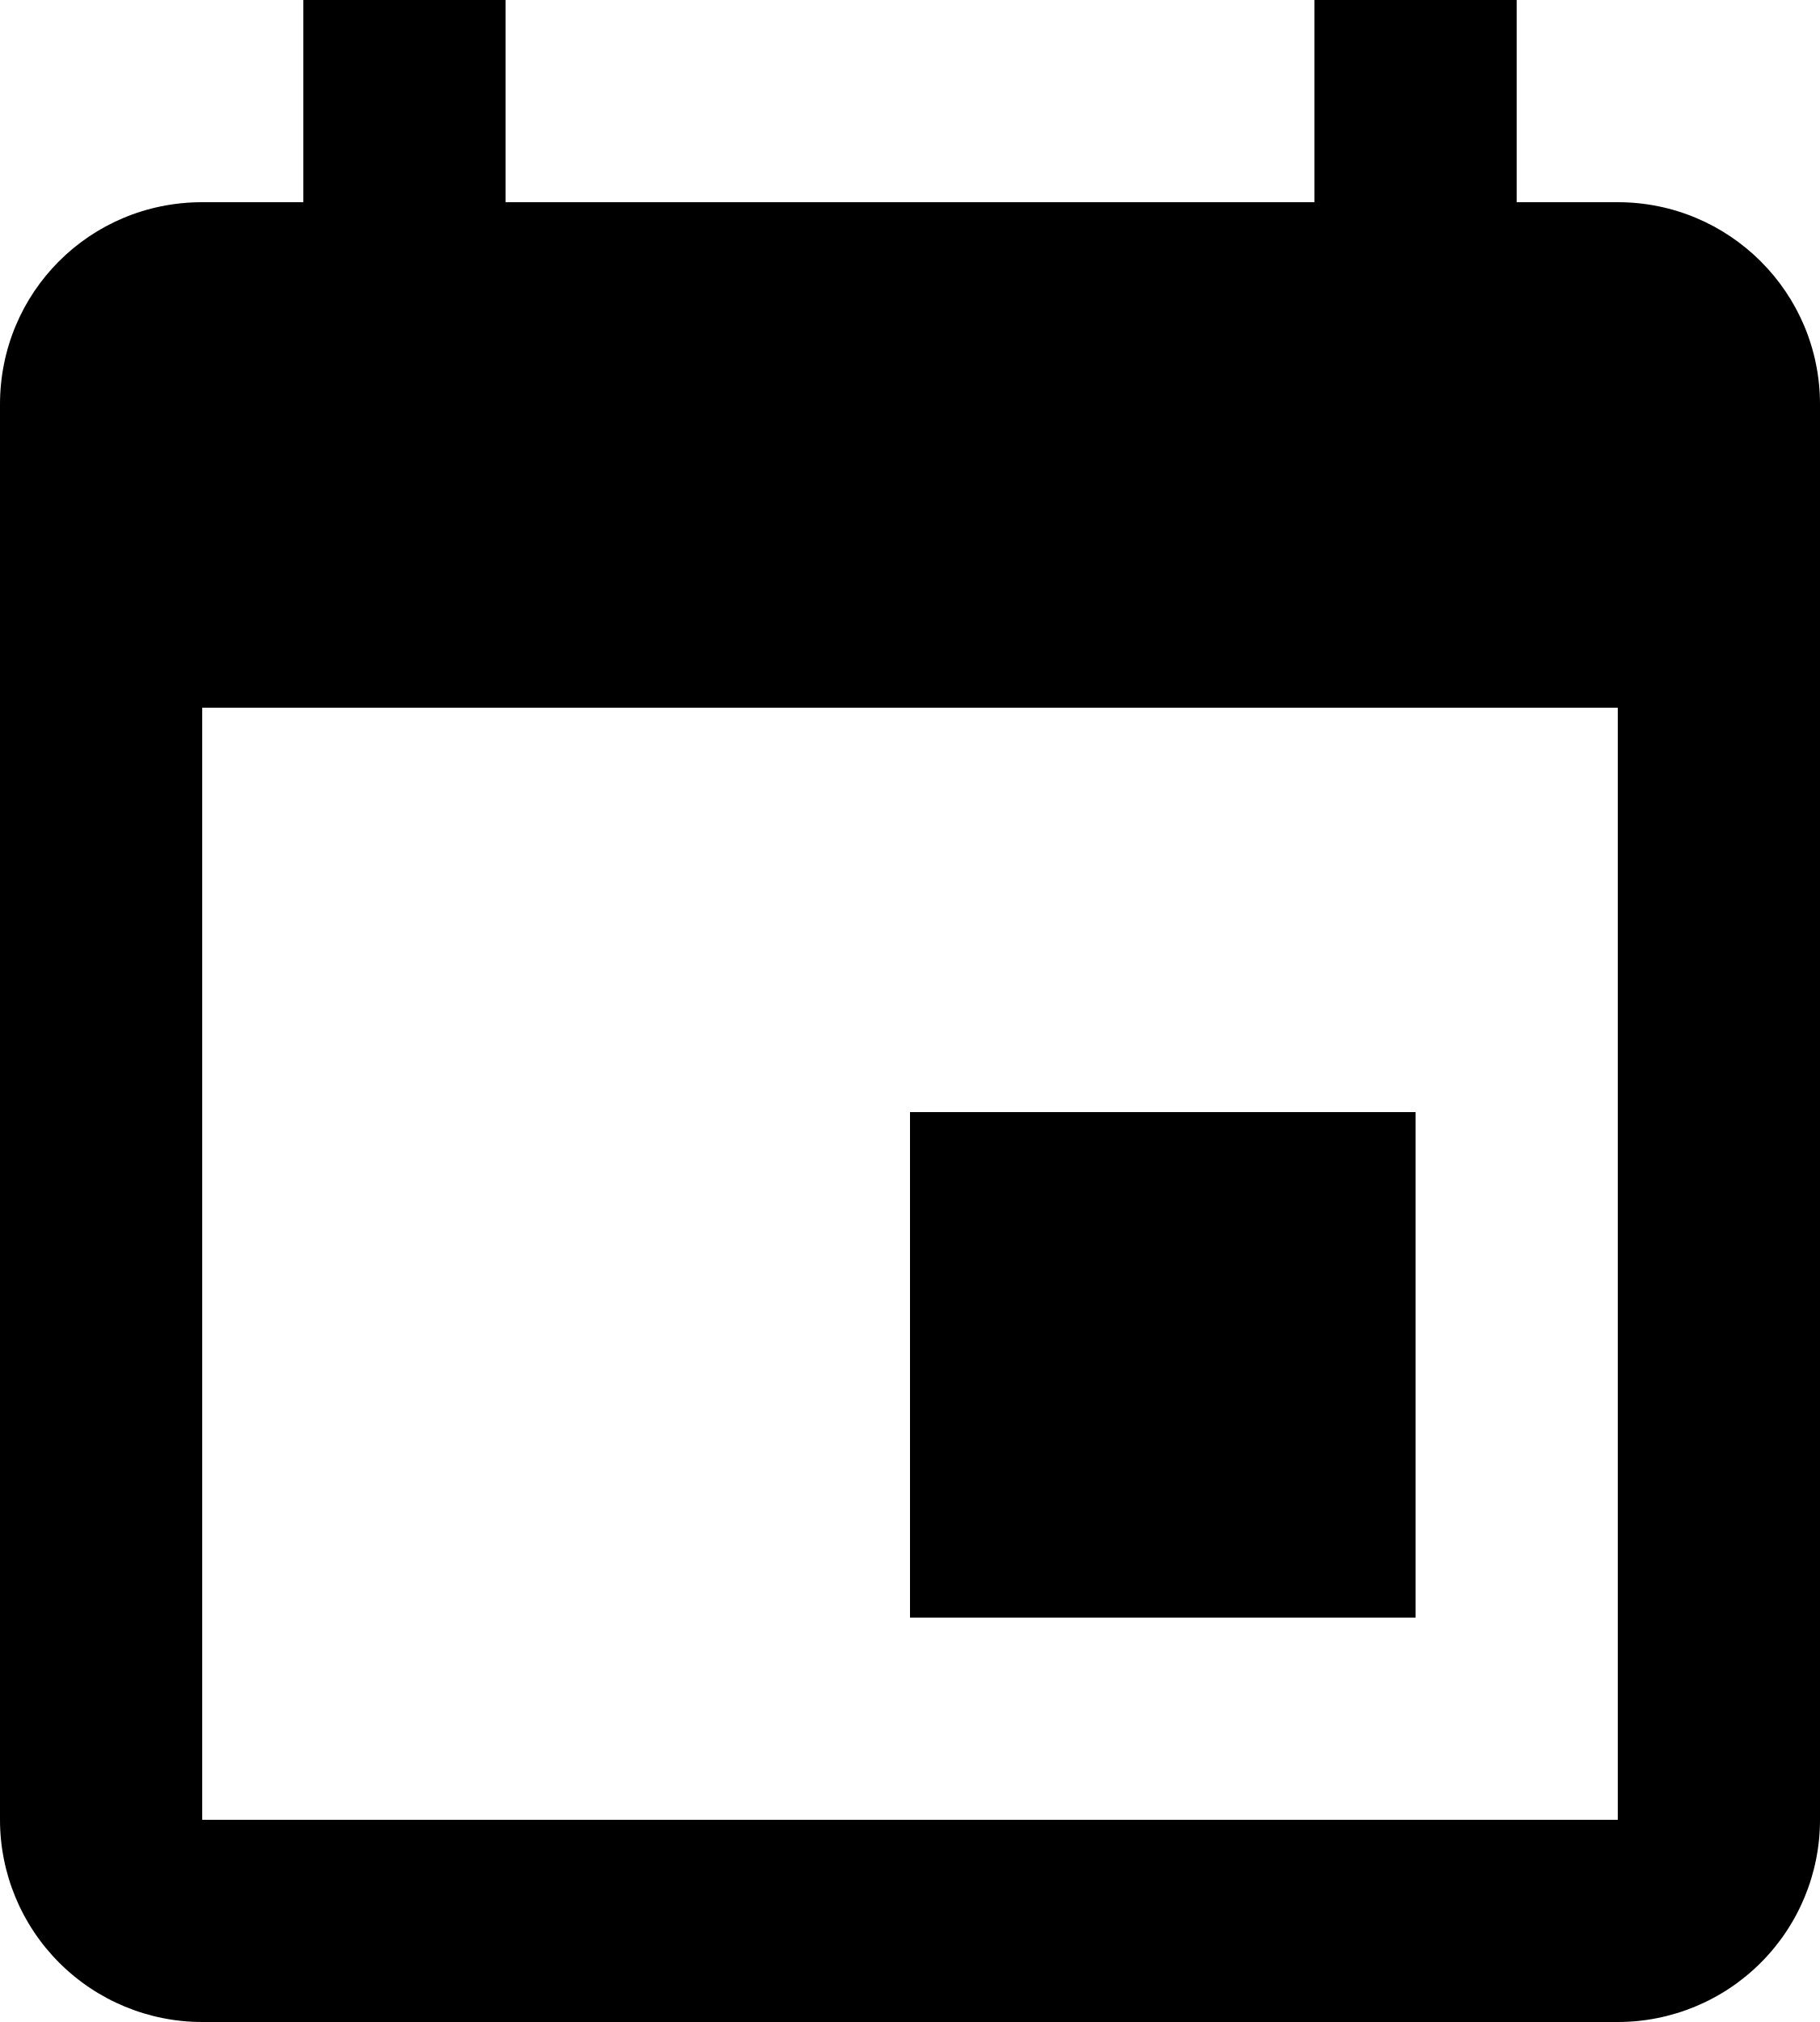
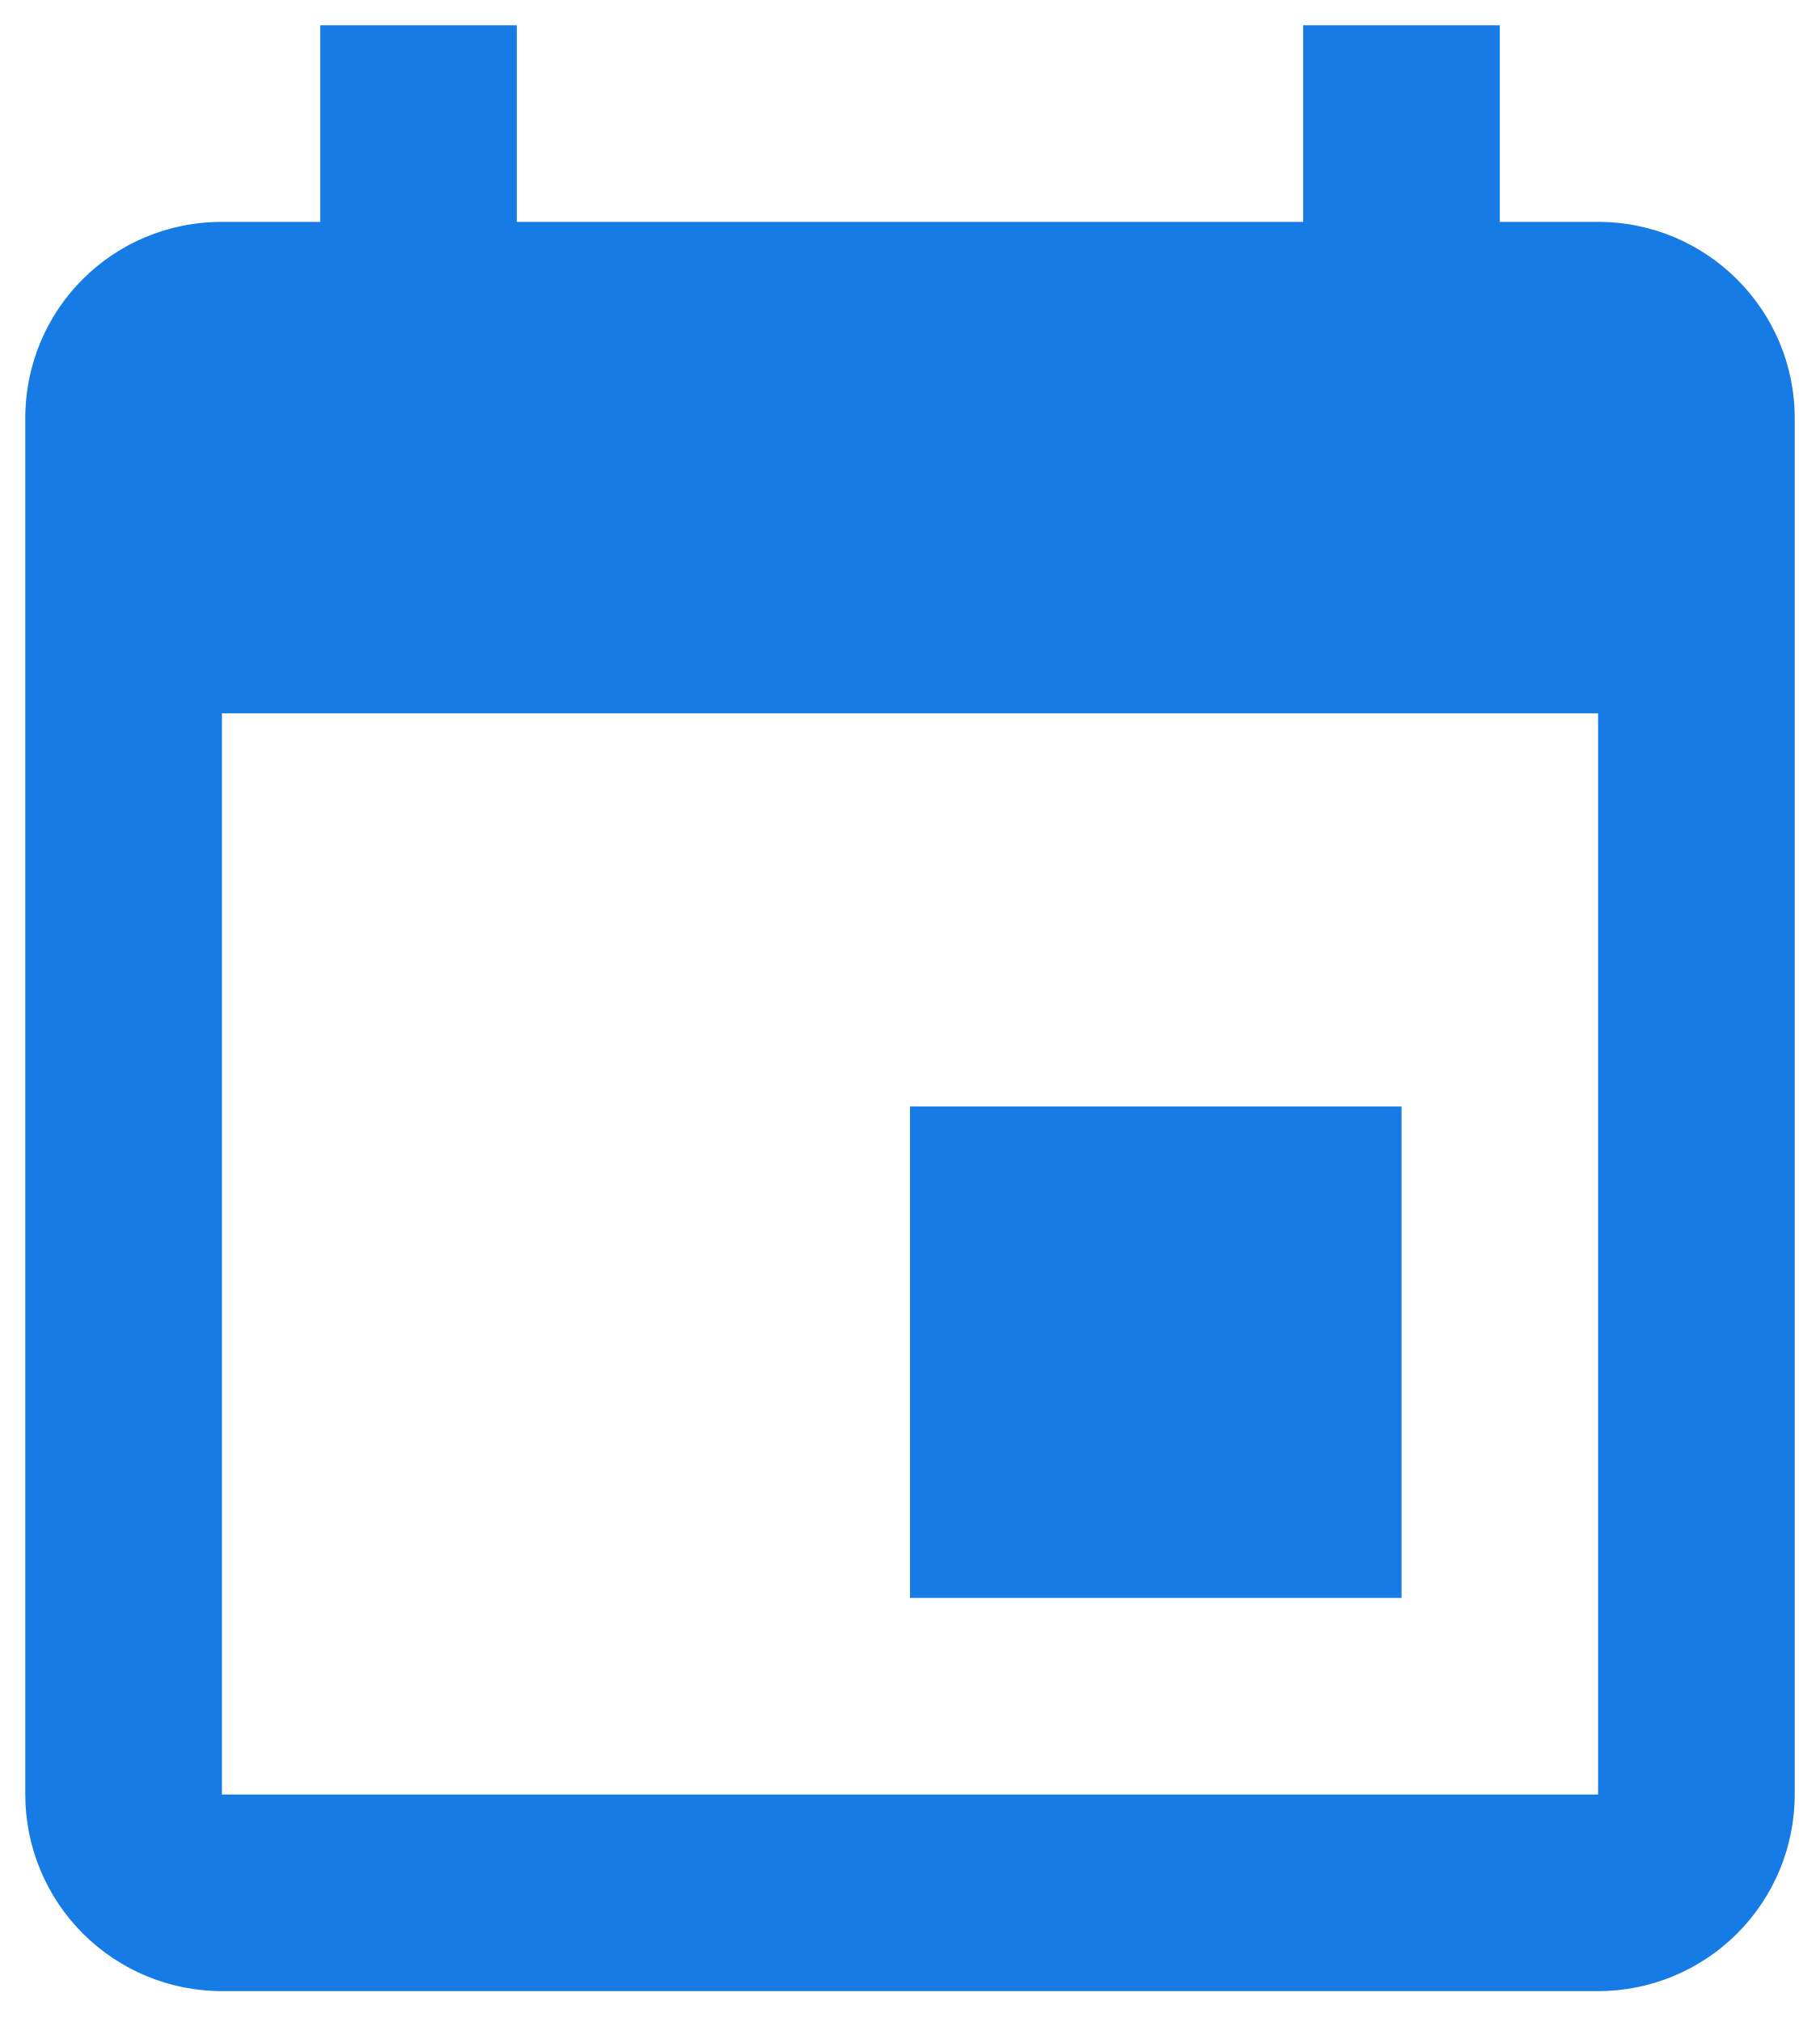
- <svg xmlns="http://www.w3.org/2000/svg" width="18" height="20" viewBox="0 0 18 20" fill="none">
-   <path d="M16 18H2V7H16M13 0V2H5V0H3V2H2C0.89 2 0 2.89 0 4V18C0 18.53 0.211 19.039 0.586 19.414C0.961 19.789 1.47 20 2 20H16C16.53 20 17.039 19.789 17.414 19.414C17.789 19.039 18 18.53 18 18V4C18 2.89 17.1 2 16 2H15V0M14 11H9V16H14V11Z" fill="black" />
+ <svg xmlns="http://www.w3.org/2000/svg" width="27" height="30" viewBox="0 0 27 30" fill="none">
+   <path d="M23.708 26.625H3.292V10.583H23.708M19.333 0.375V3.292H7.667V0.375H4.75V3.292H3.292C1.673 3.292 0.375 4.59 0.375 6.208V26.625C0.375 27.398 0.682 28.14 1.229 28.687C1.776 29.234 2.518 29.542 3.292 29.542H23.708C24.482 29.542 25.224 29.234 25.771 28.687C26.318 28.14 26.625 27.398 26.625 26.625V6.208C26.625 4.59 25.312 3.292 23.708 3.292H22.25V0.375M20.792 16.417H13.5V23.708H20.792V16.417Z" fill="#177BE5" />
</svg>
